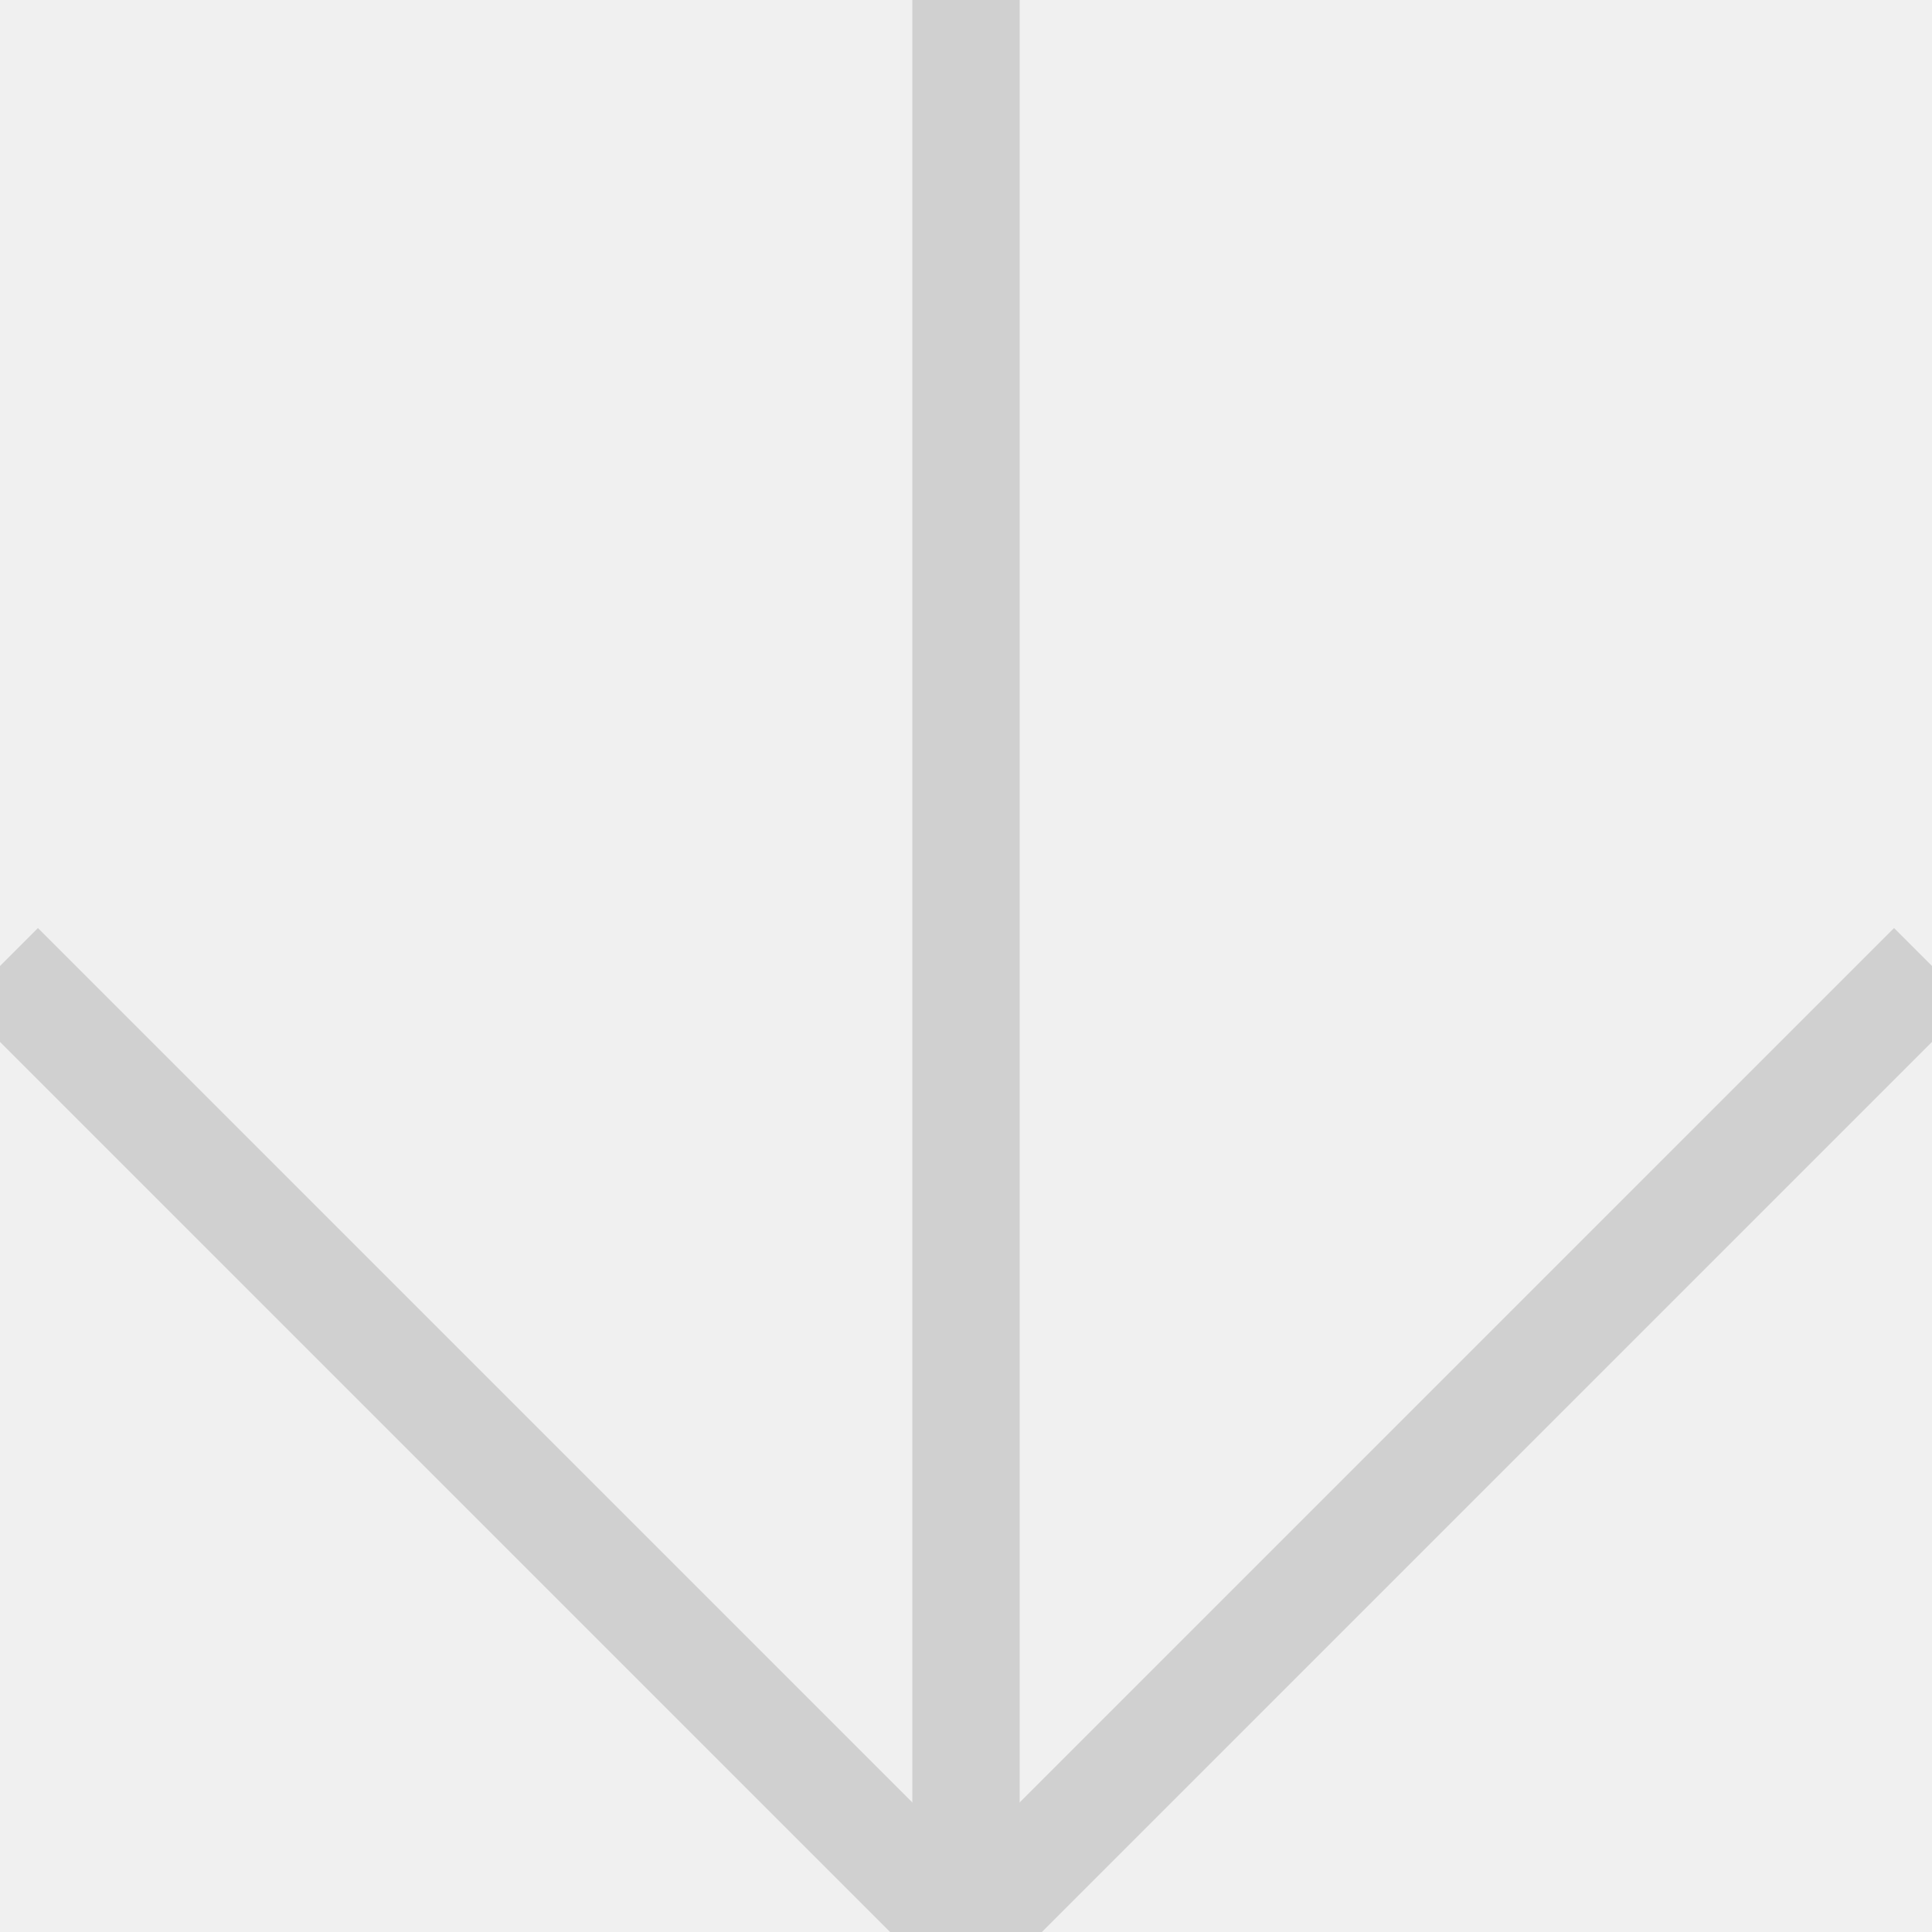
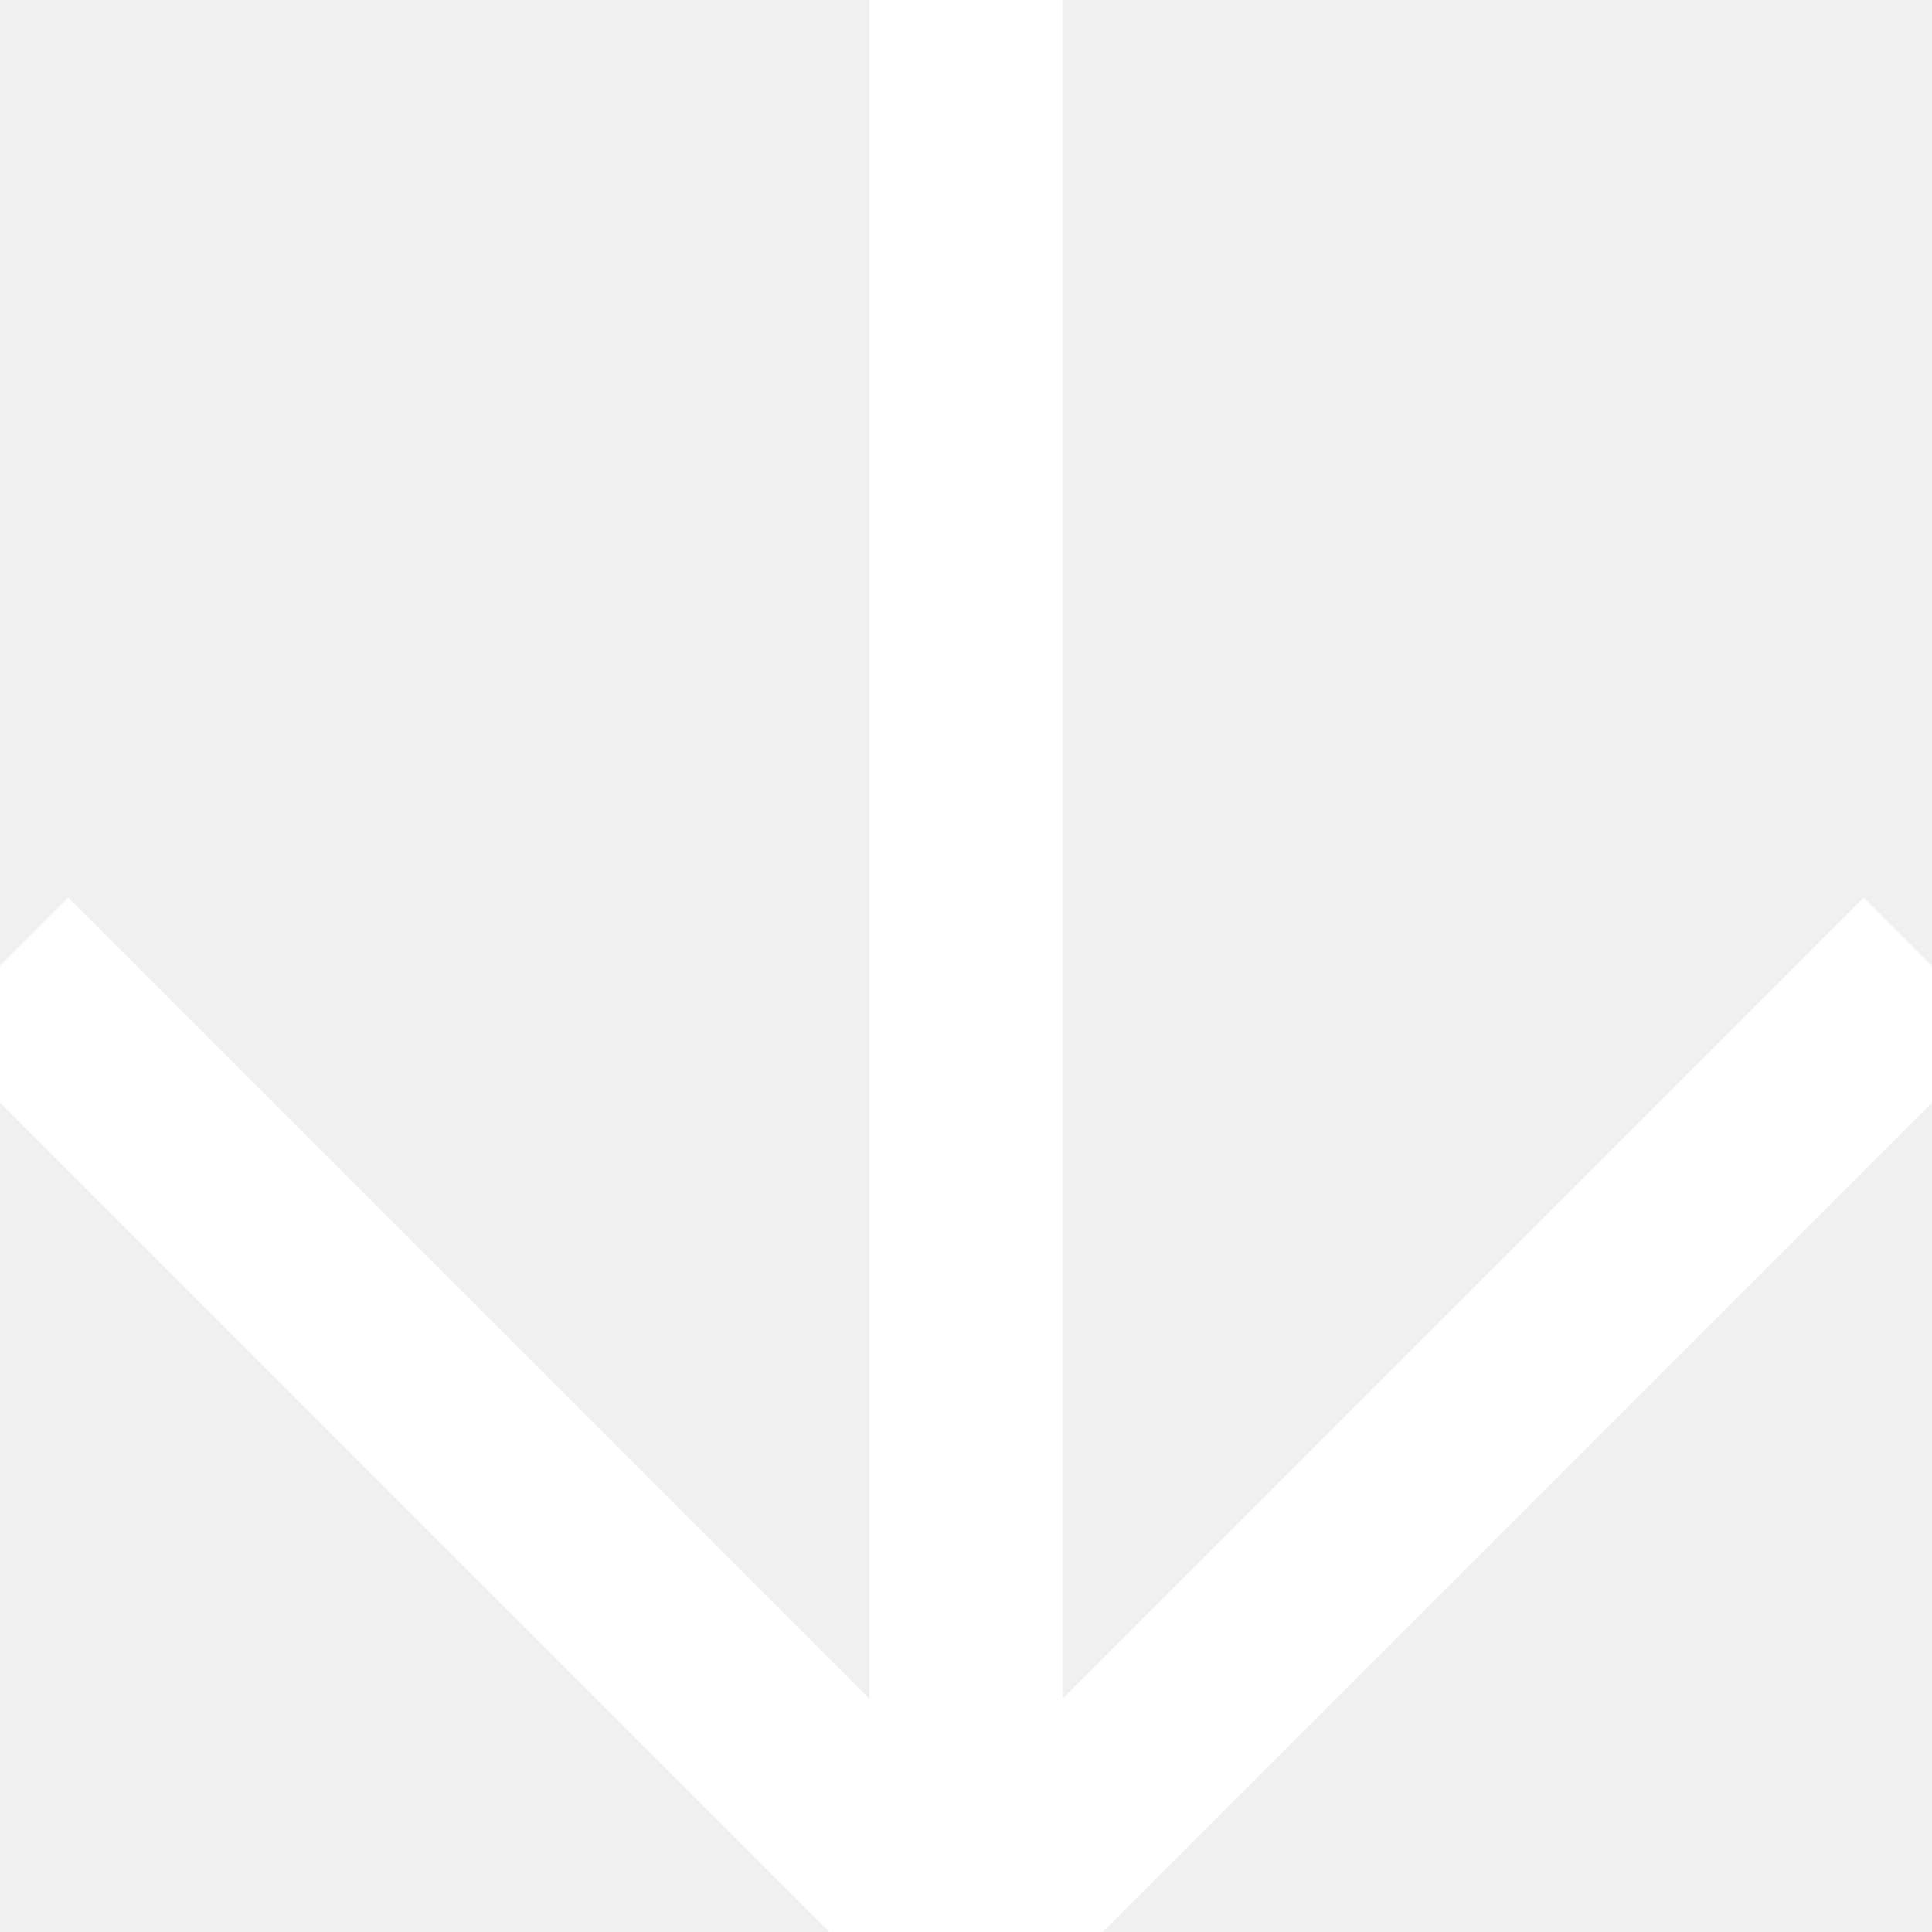
- <svg xmlns="http://www.w3.org/2000/svg" width="36px" height="36px" viewBox="0 0 36 36" zoomAndPan="disable" preserveAspectRatio="none">
-   <style type="text/css"> line { stroke: #d0d0d0; stroke-width: 2px; } </style>
-   <line x1="0" y1="18" x2="18" y2="36" />
-   <line x1="36" y1="18" x2="18" y2="36" />
-   <line x1="18" y1="36" x2="18" y2="0" />
+ <svg xmlns="http://www.w3.org/2000/svg" width="30px" height="30px" viewBox="0 0 30 30" zoomAndPan="disable" preserveAspectRatio="none">
+   <style type="text/css"> line { stroke: #ffffff; stroke-width: 3; } </style>
+   <line x1="0" y1="15" x2="15" y2="30" />
+   <line x1="30" y1="15" x2="15" y2="30" />
+   <line x1="15" y1="30" x2="15" y2="0" />
</svg>
